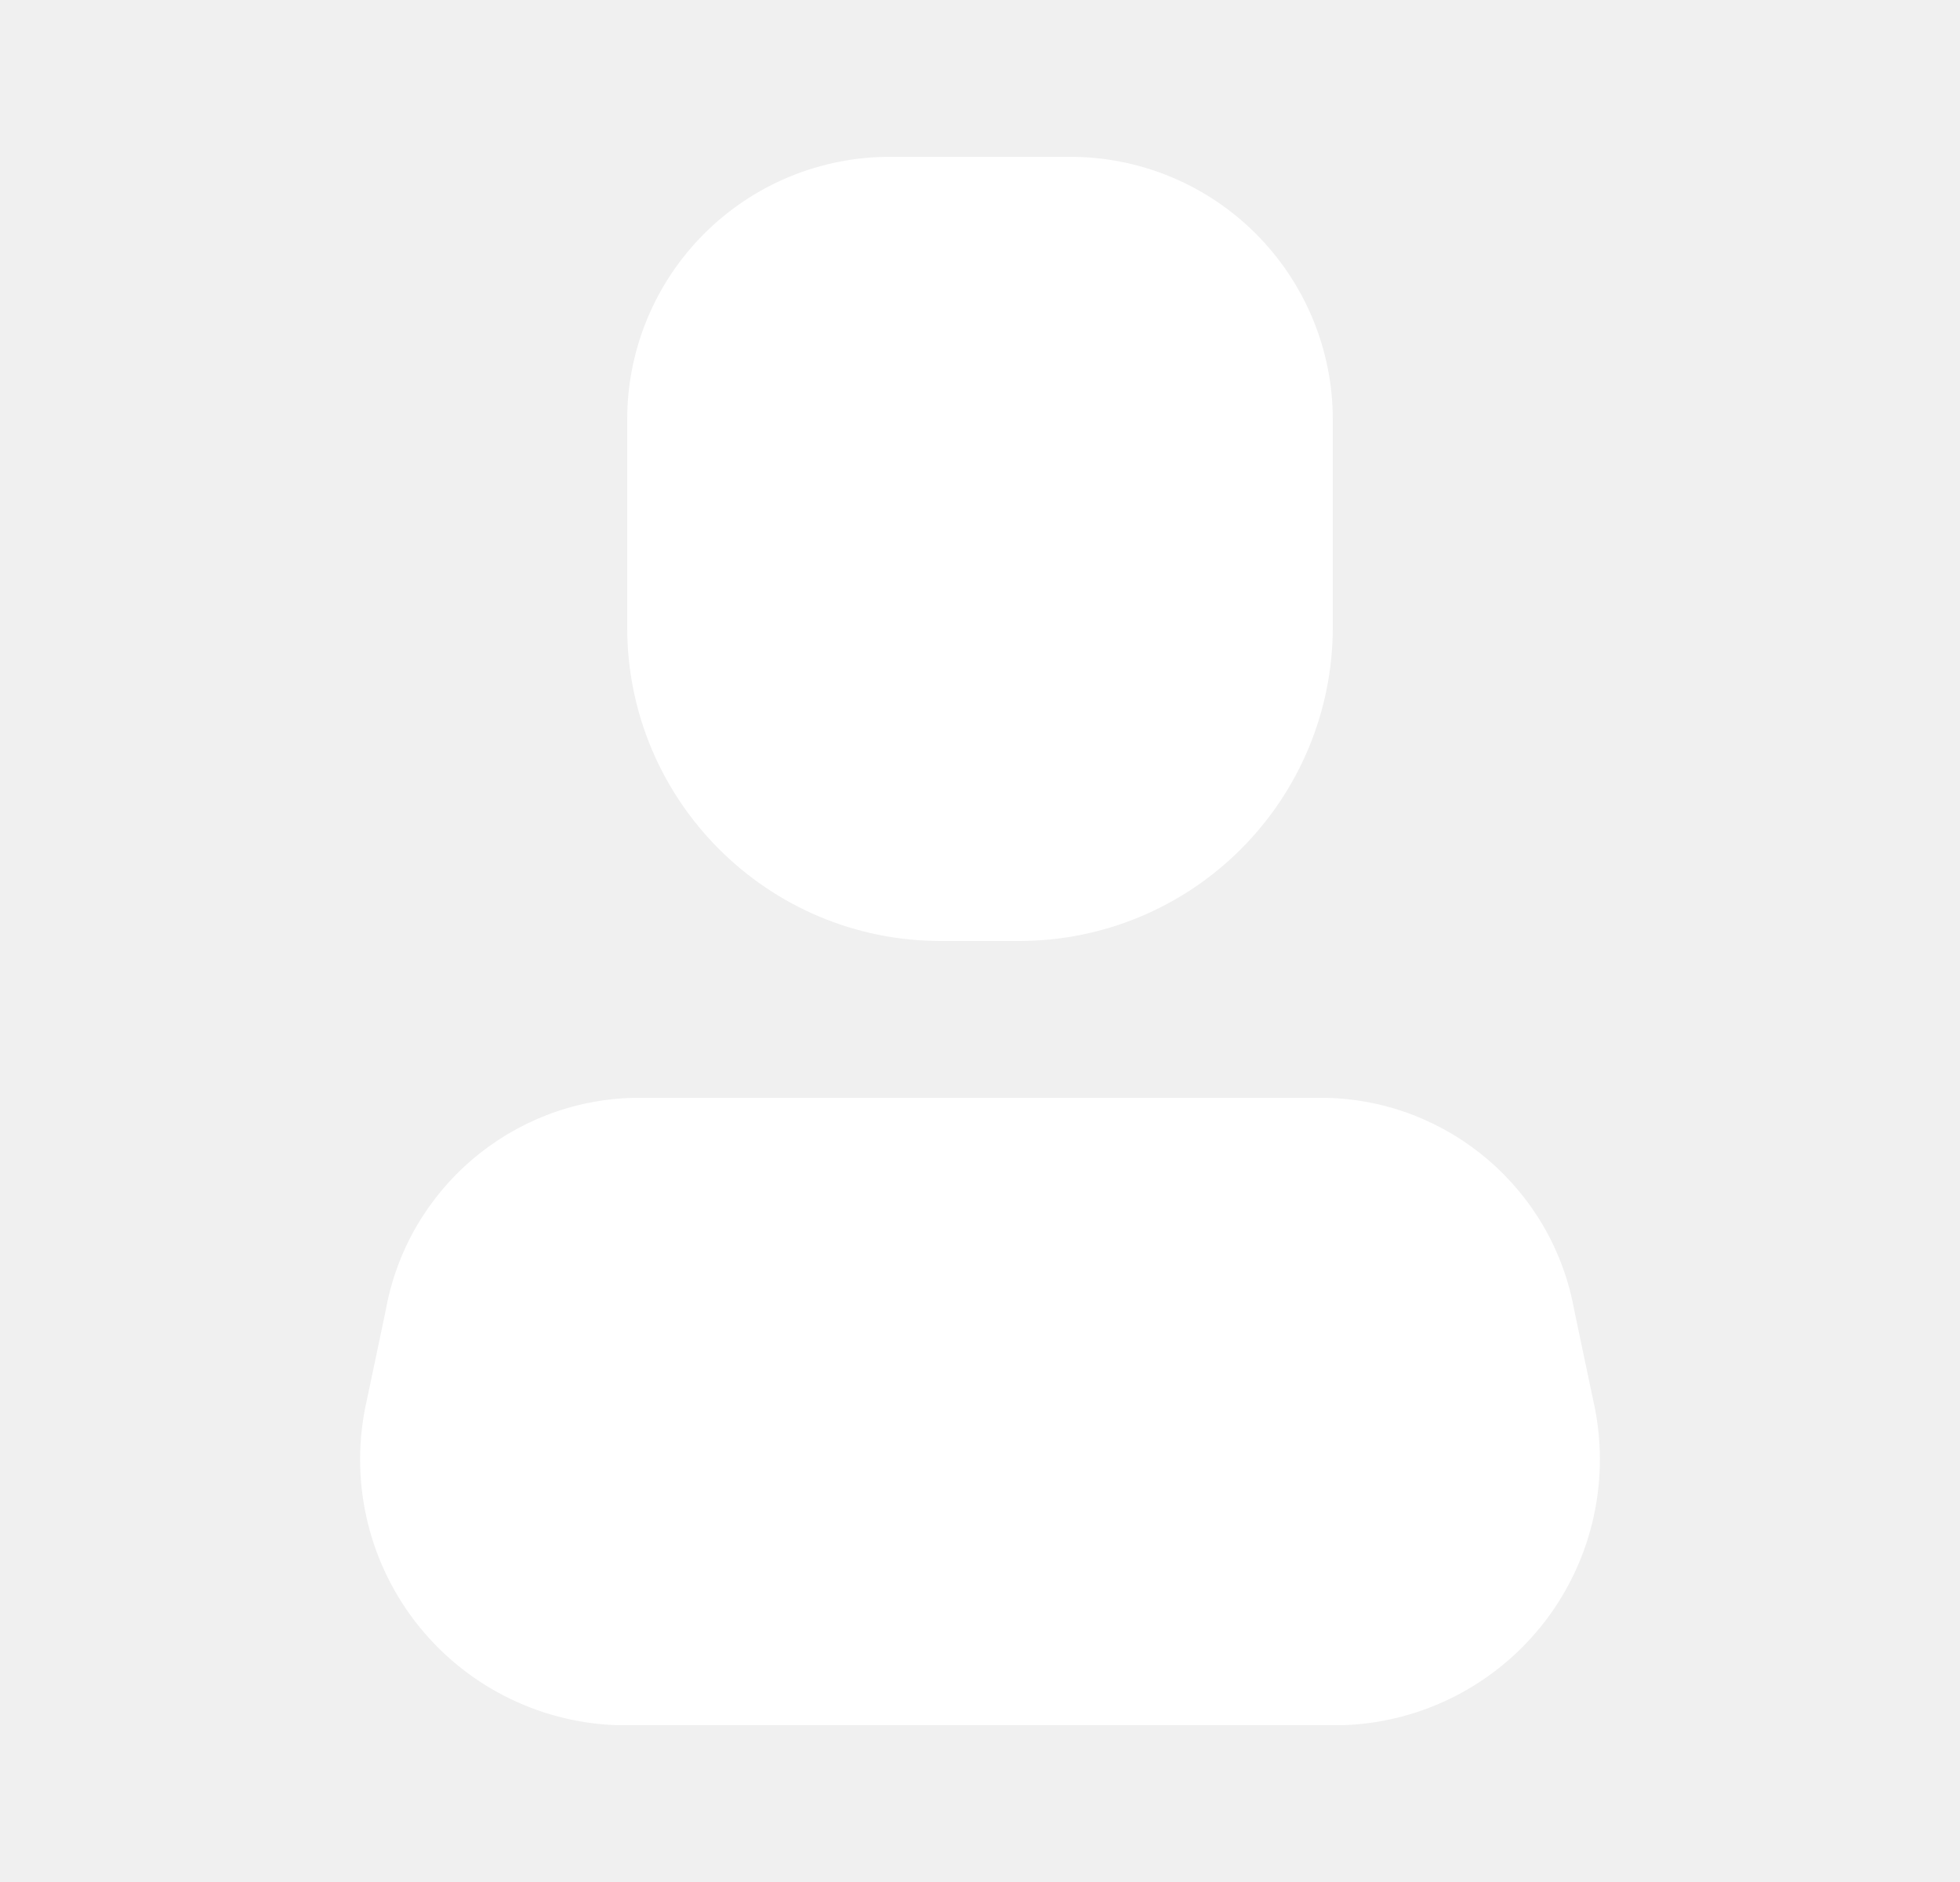
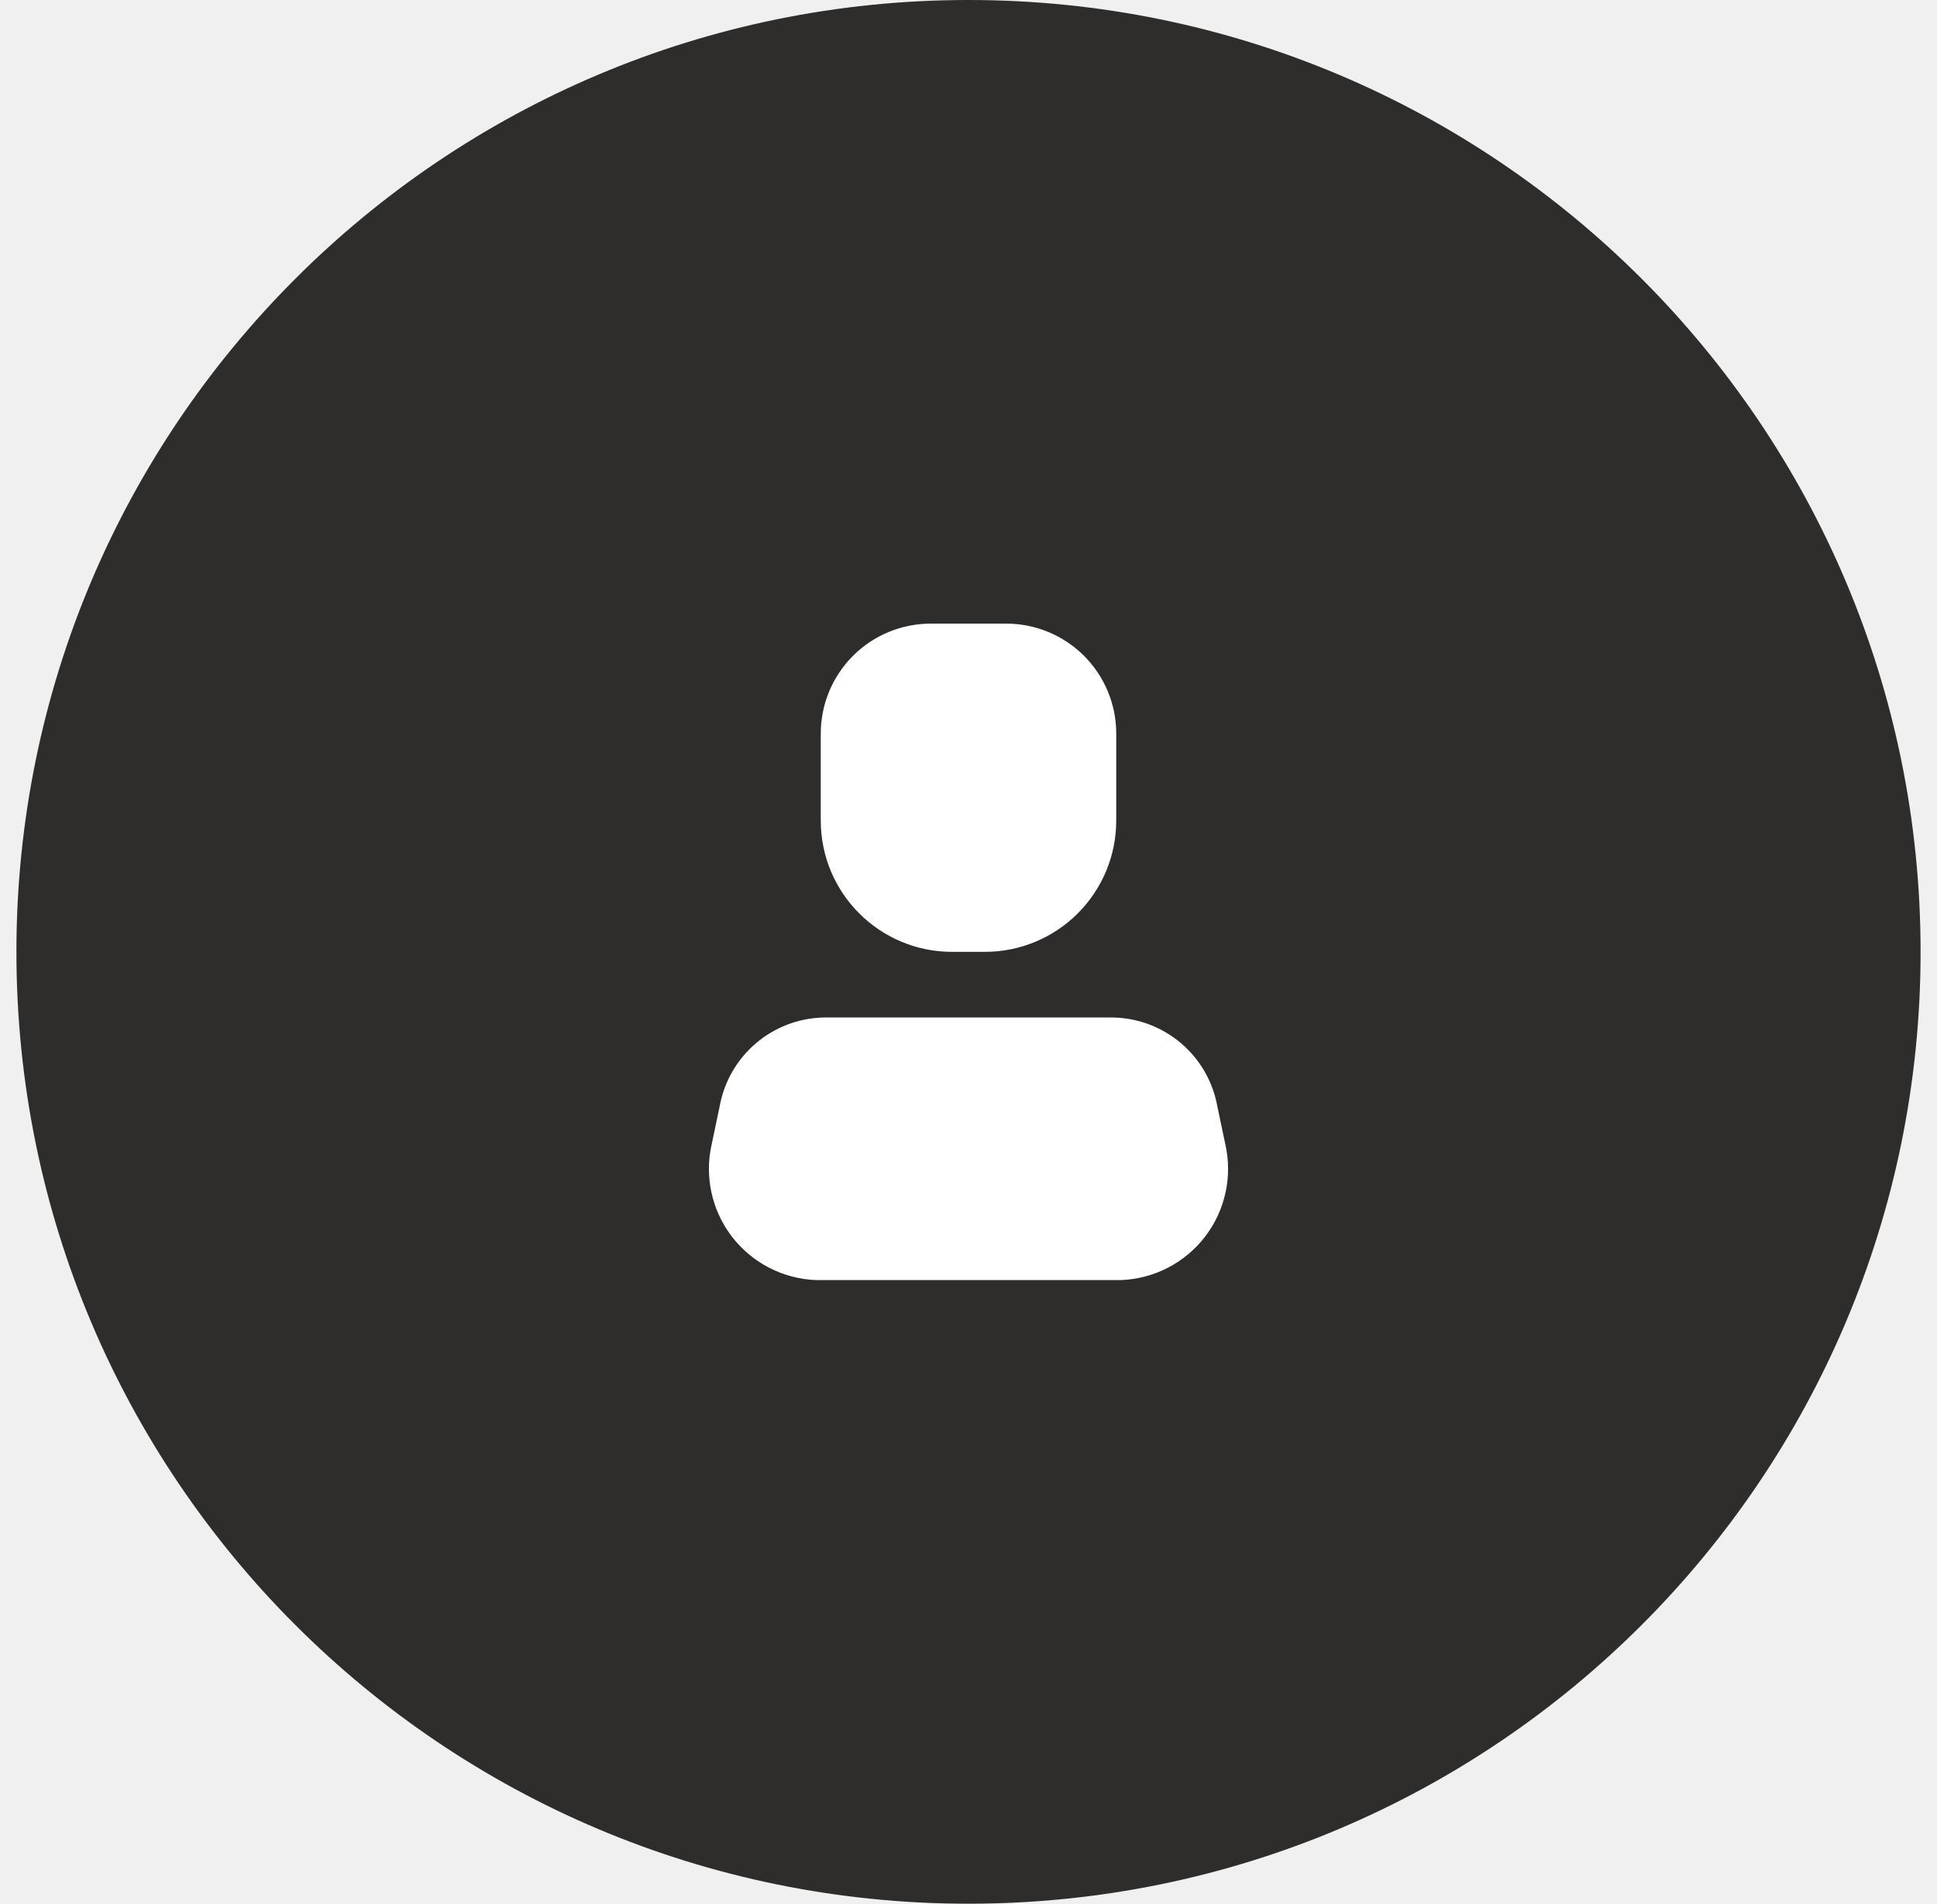
- <svg xmlns="http://www.w3.org/2000/svg" width="25" height="24" viewBox="0 0 25 24" fill="none">
-   <path d="M17.14 22H7.86C6.849 21.963 5.908 21.477 5.292 20.674C4.677 19.871 4.453 18.836 4.68 17.85L4.92 16.71C5.196 15.167 6.523 14.033 8.09 14H16.91C18.477 14.033 19.804 15.167 20.08 16.71L20.32 17.85C20.547 18.836 20.323 19.871 19.708 20.674C19.092 21.477 18.151 21.963 17.14 22Z" fill="white" />
-   <path d="M13 12H12C9.791 12 8 10.209 8 8V5.36C7.997 4.468 8.35 3.612 8.981 2.981C9.612 2.35 10.468 1.997 11.36 2H13.64C14.532 1.997 15.388 2.35 16.019 2.981C16.649 3.612 17.003 4.468 17 5.36V8C17 9.061 16.579 10.078 15.828 10.828C15.078 11.579 14.061 12 13 12Z" fill="white" />
+ <svg xmlns="http://www.w3.org/2000/svg" width="59" height="58" viewBox="0 0 59 58" fill="none">
+   <rect x="0.5" width="58" height="58" rx="29" fill="#2F2D2C" />
+   <path d="M34.14 39H24.86C23.849 38.963 22.908 38.477 22.292 37.674C21.677 36.871 21.453 35.836 21.68 34.85L21.92 33.71C22.196 32.167 23.523 31.033 25.09 31H33.91C35.477 31.033 36.804 32.167 37.08 33.71L37.32 34.85C37.547 35.836 37.323 36.871 36.708 37.674C36.093 38.477 35.151 38.963 34.14 39Z" fill="white" />
+   <path d="M30 29H29C26.791 29 25 27.209 25 25V22.36C24.997 21.468 25.351 20.612 25.981 19.981C26.612 19.351 27.468 18.997 28.36 19H30.64C31.532 18.997 32.388 19.351 33.019 19.981C33.65 20.612 34.003 21.468 34 22.36V25C34 26.061 33.579 27.078 32.828 27.828C32.078 28.579 31.061 29 30 29Z" fill="white" />
</svg>
